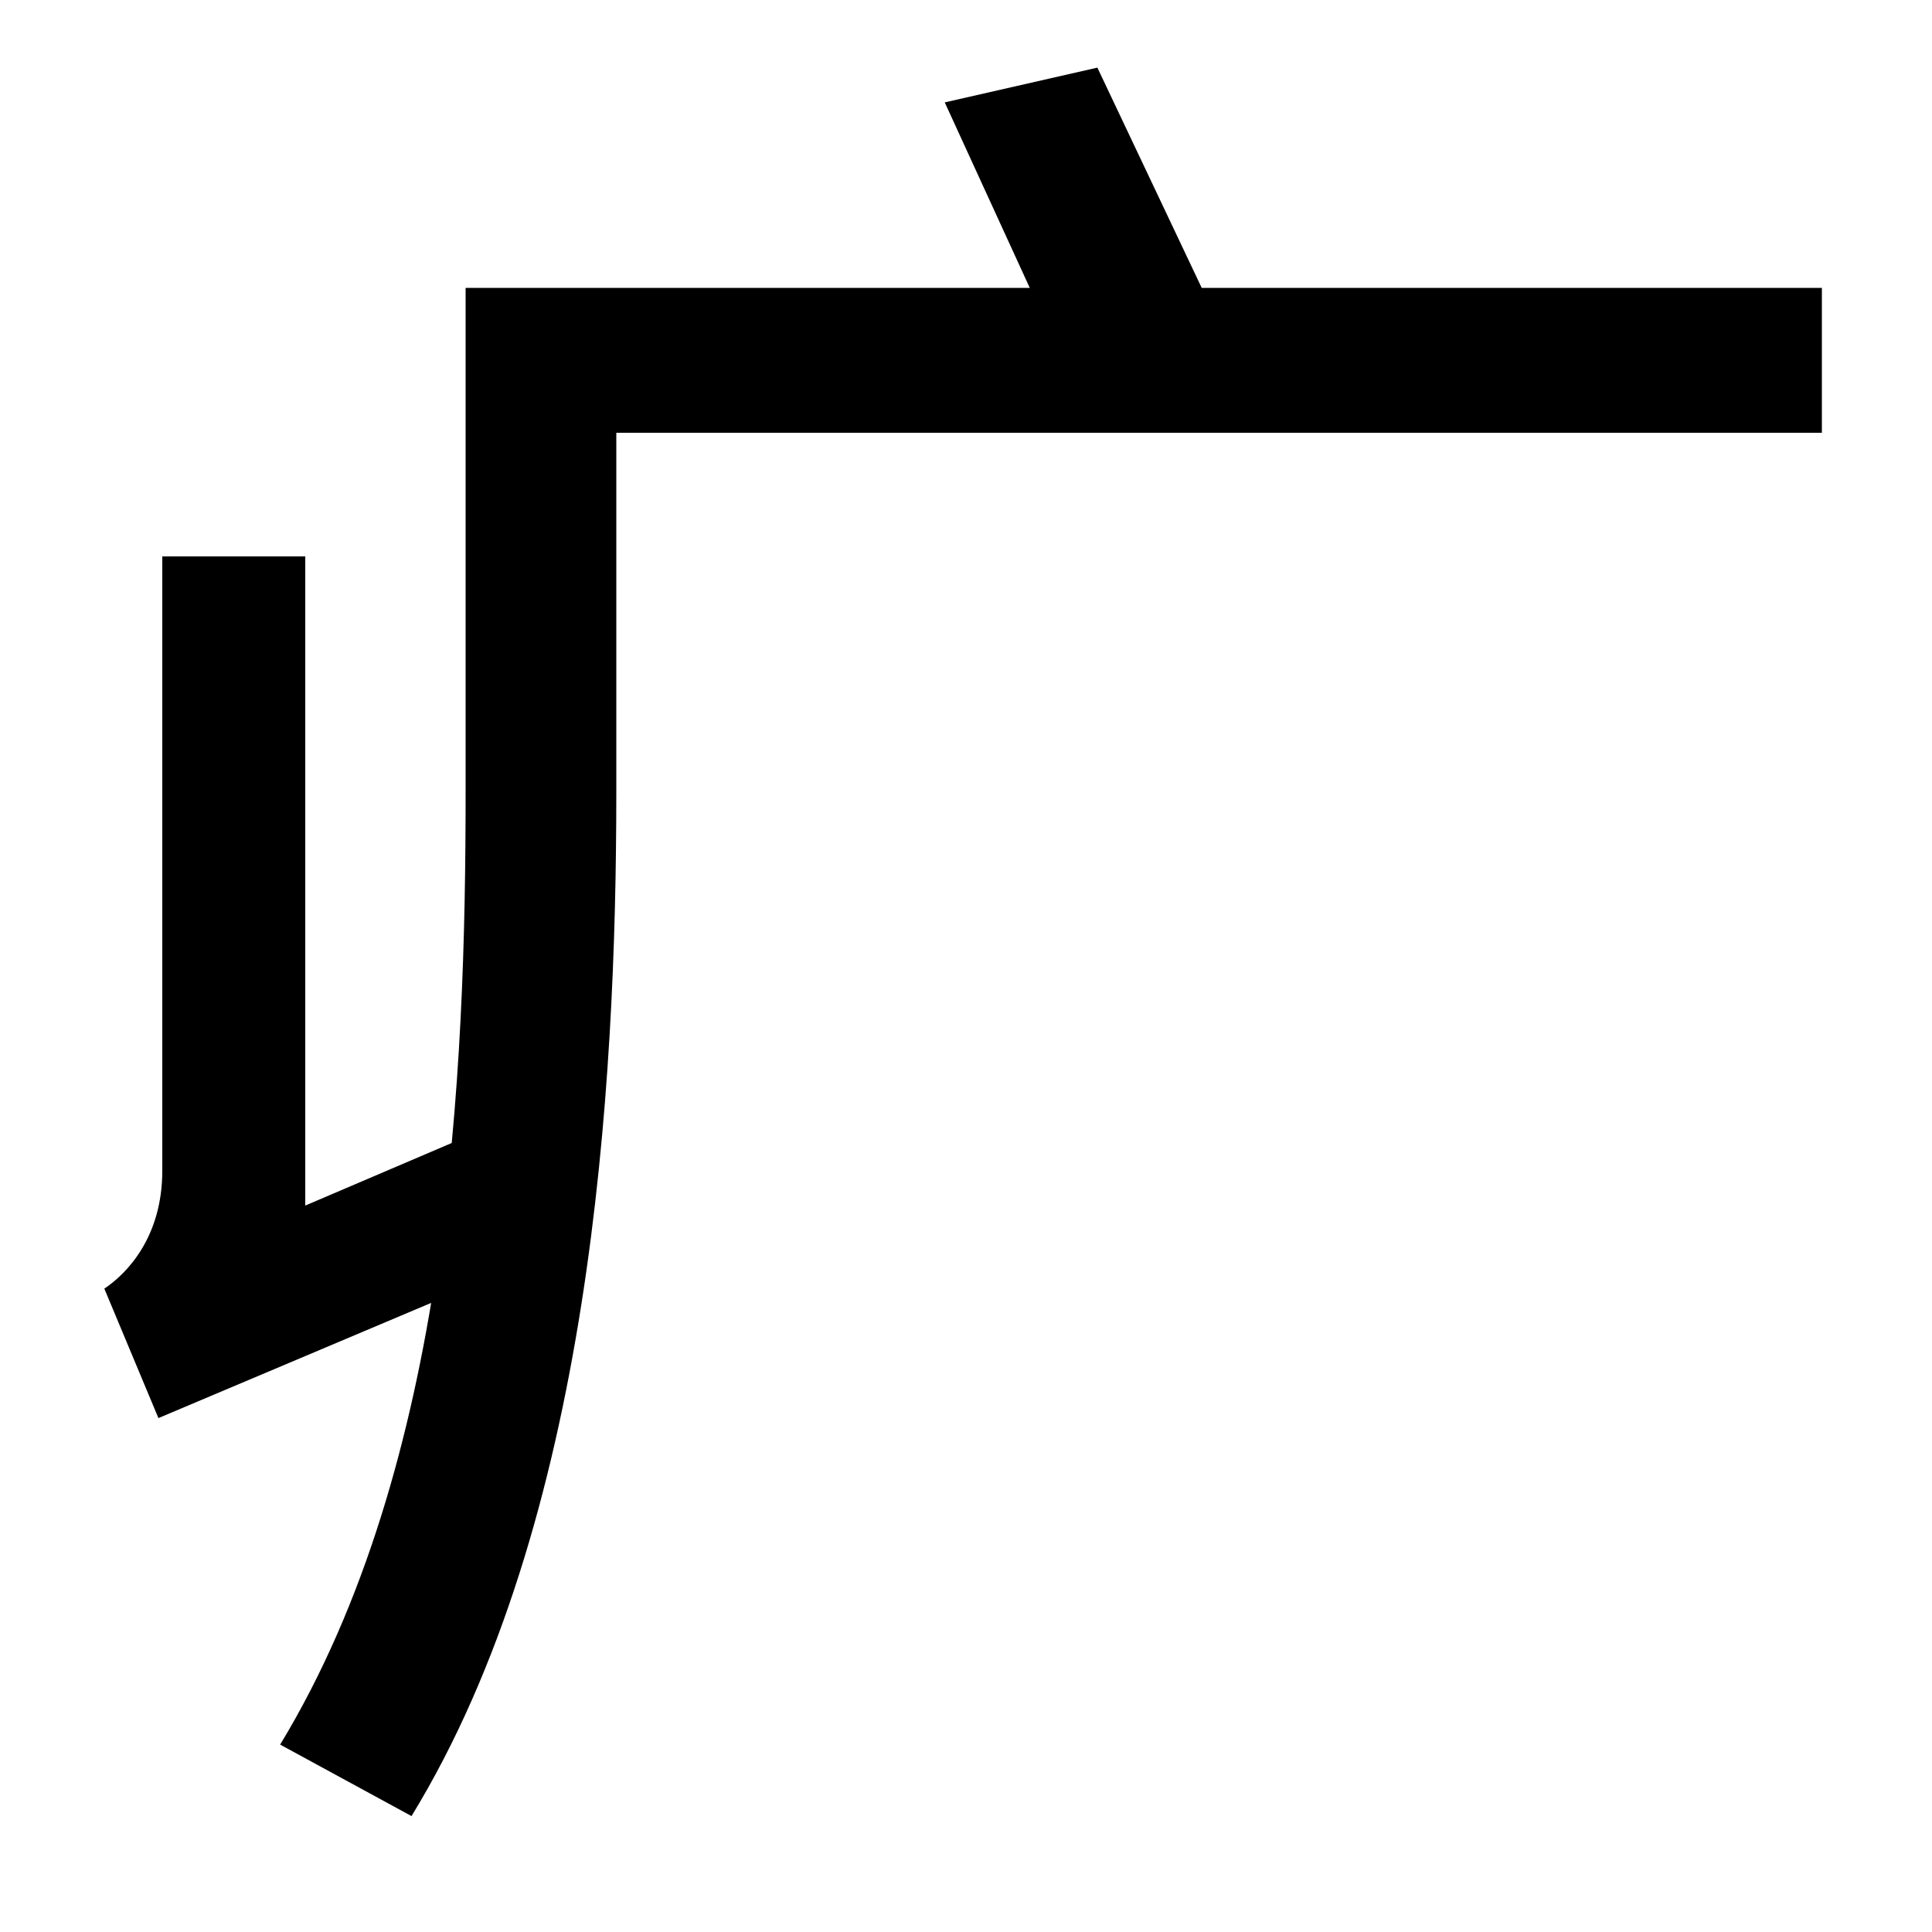
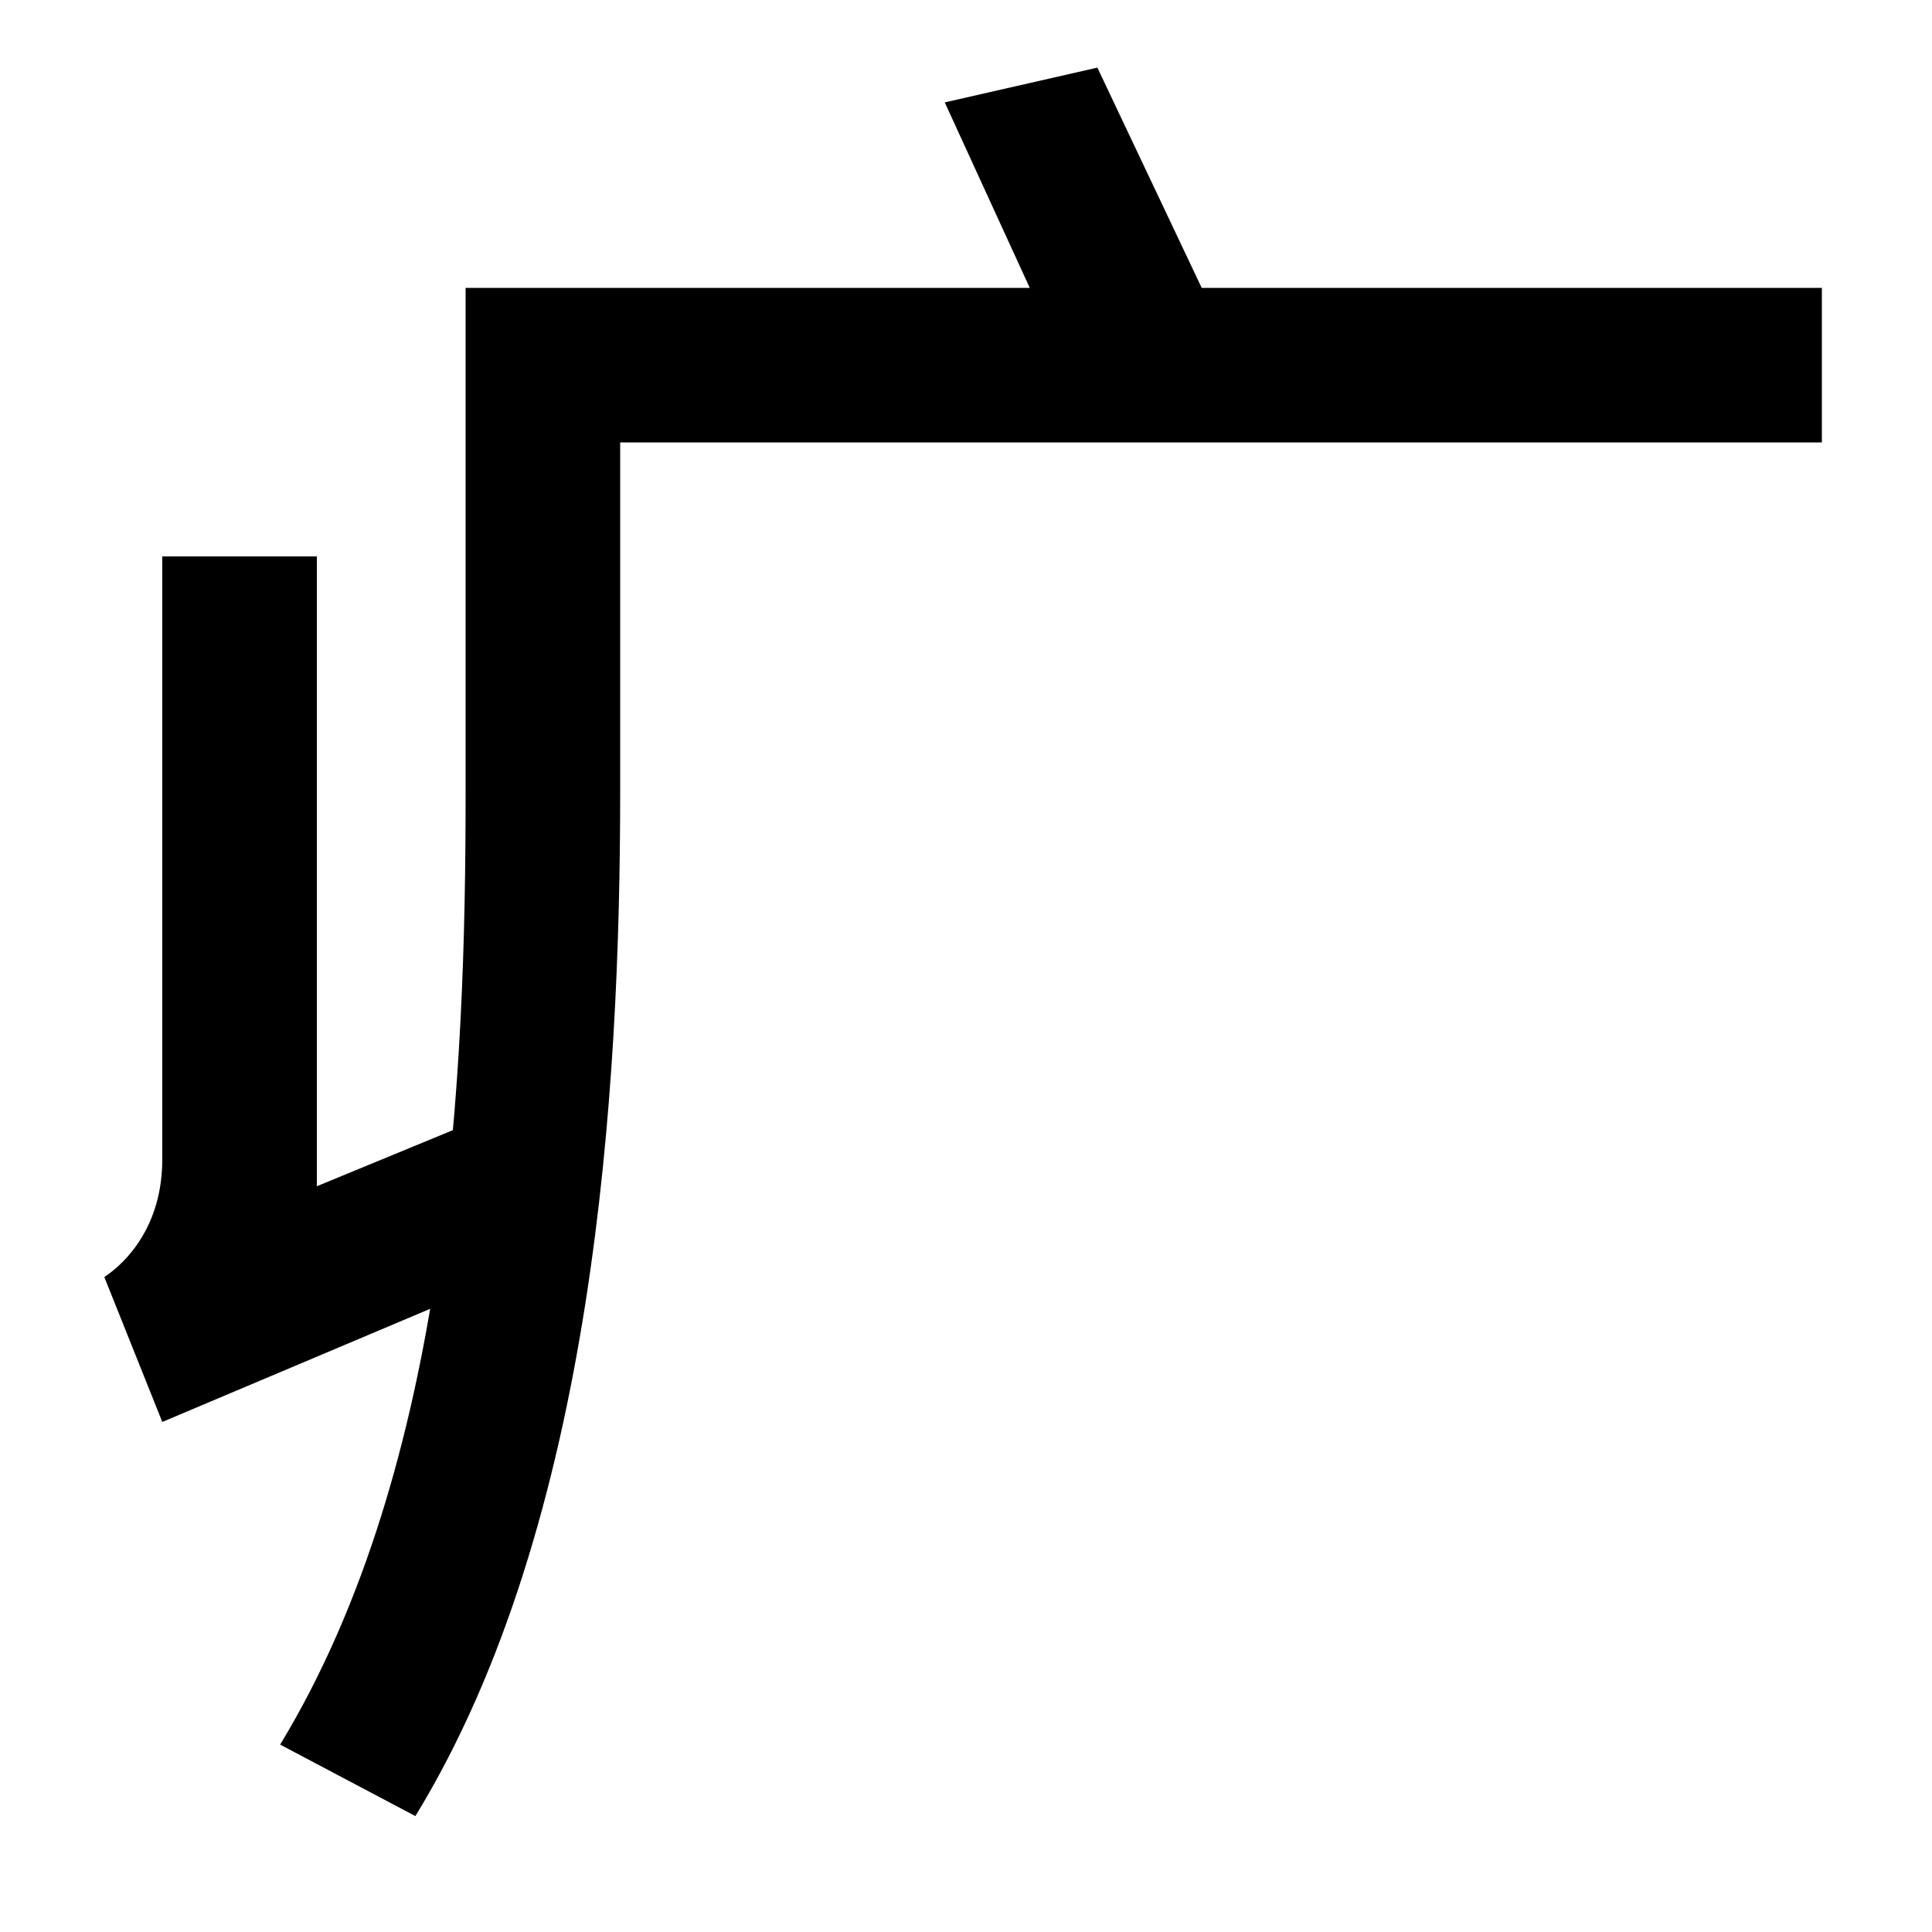
<svg xmlns="http://www.w3.org/2000/svg" width="1000" height="1000">
-   <path d="M533 731H241V470C241 325 233 122 145 -23L213 -60C306 92 319 317 319 470V656H943V731H622L568 845L489 827ZM261 300 158 256V592H84V274C84 240 66 221 54 213L82 146L288 233Z" transform="translate(0, 880) scale(1,-1)" />
+   <path d="M533 731H241V470C241 325 233 122 145 -23L215 -60C308 92 321 317 321 470V651H943V731H622L568 845L489 827ZM261 306 164 266V592H84V280C84 246 66 227 54 219L84 144L290 231Z" transform="translate(0, 880) scale(1,-1)" />
</svg>
